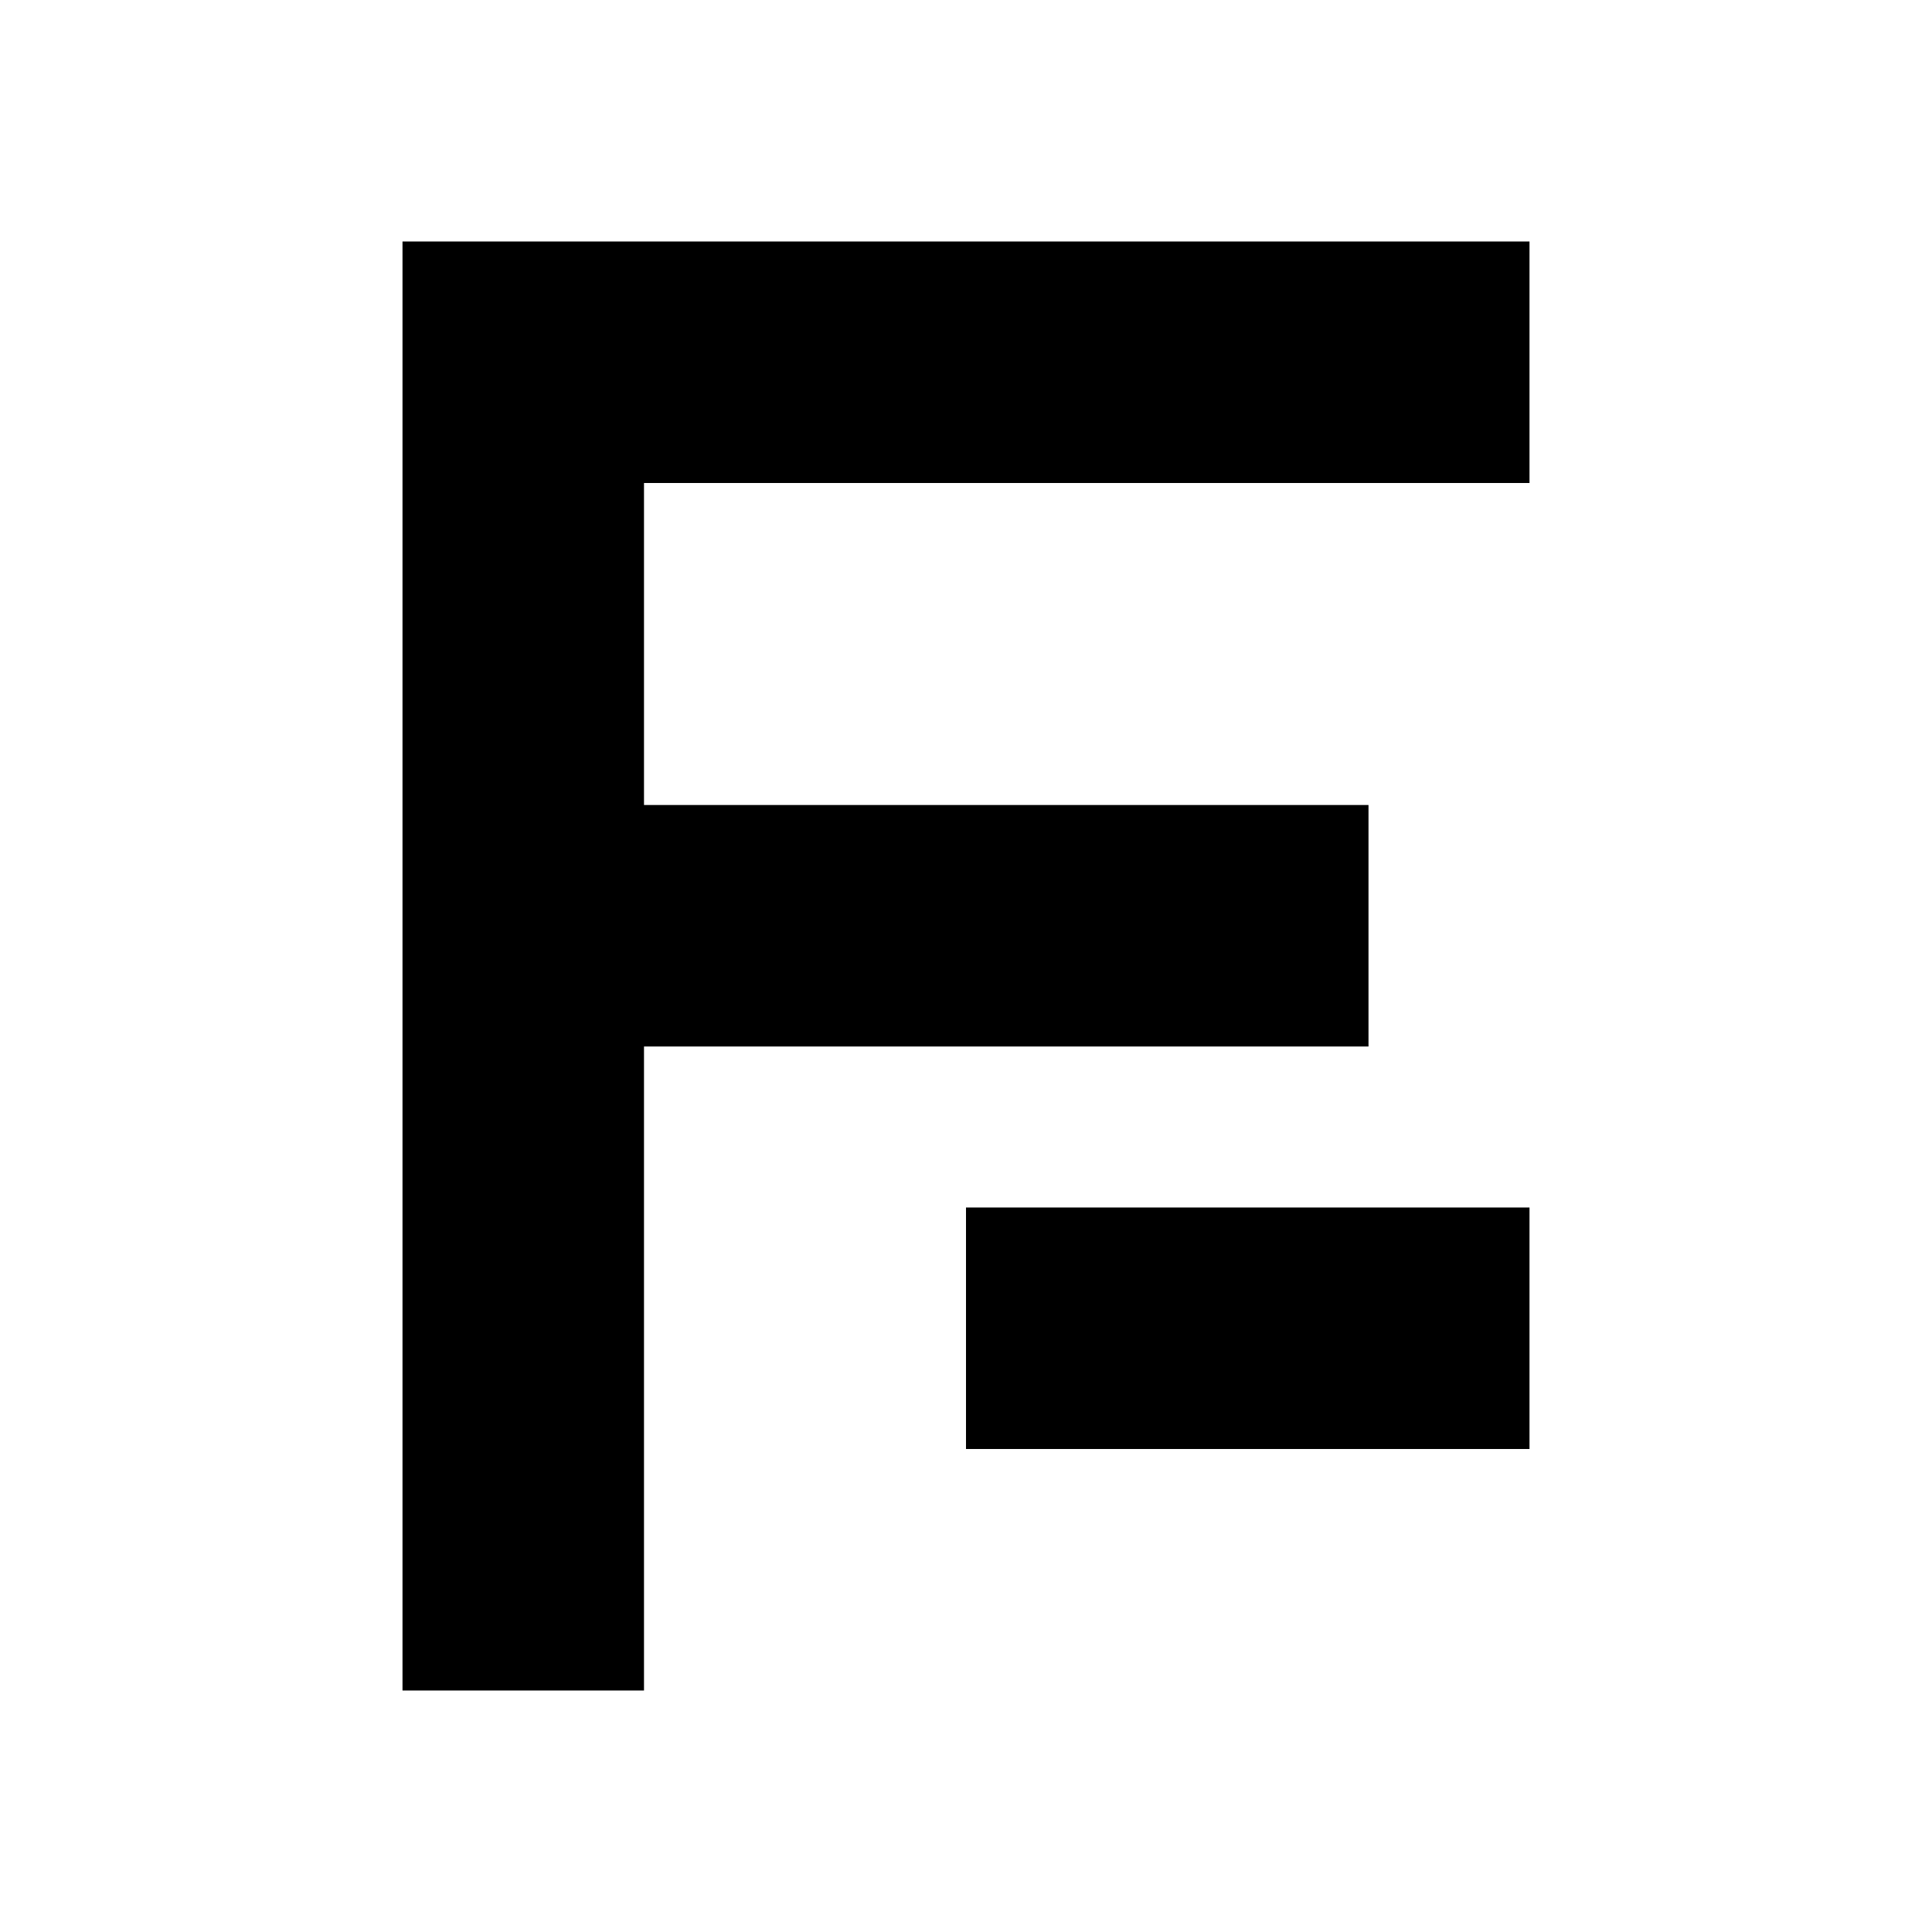
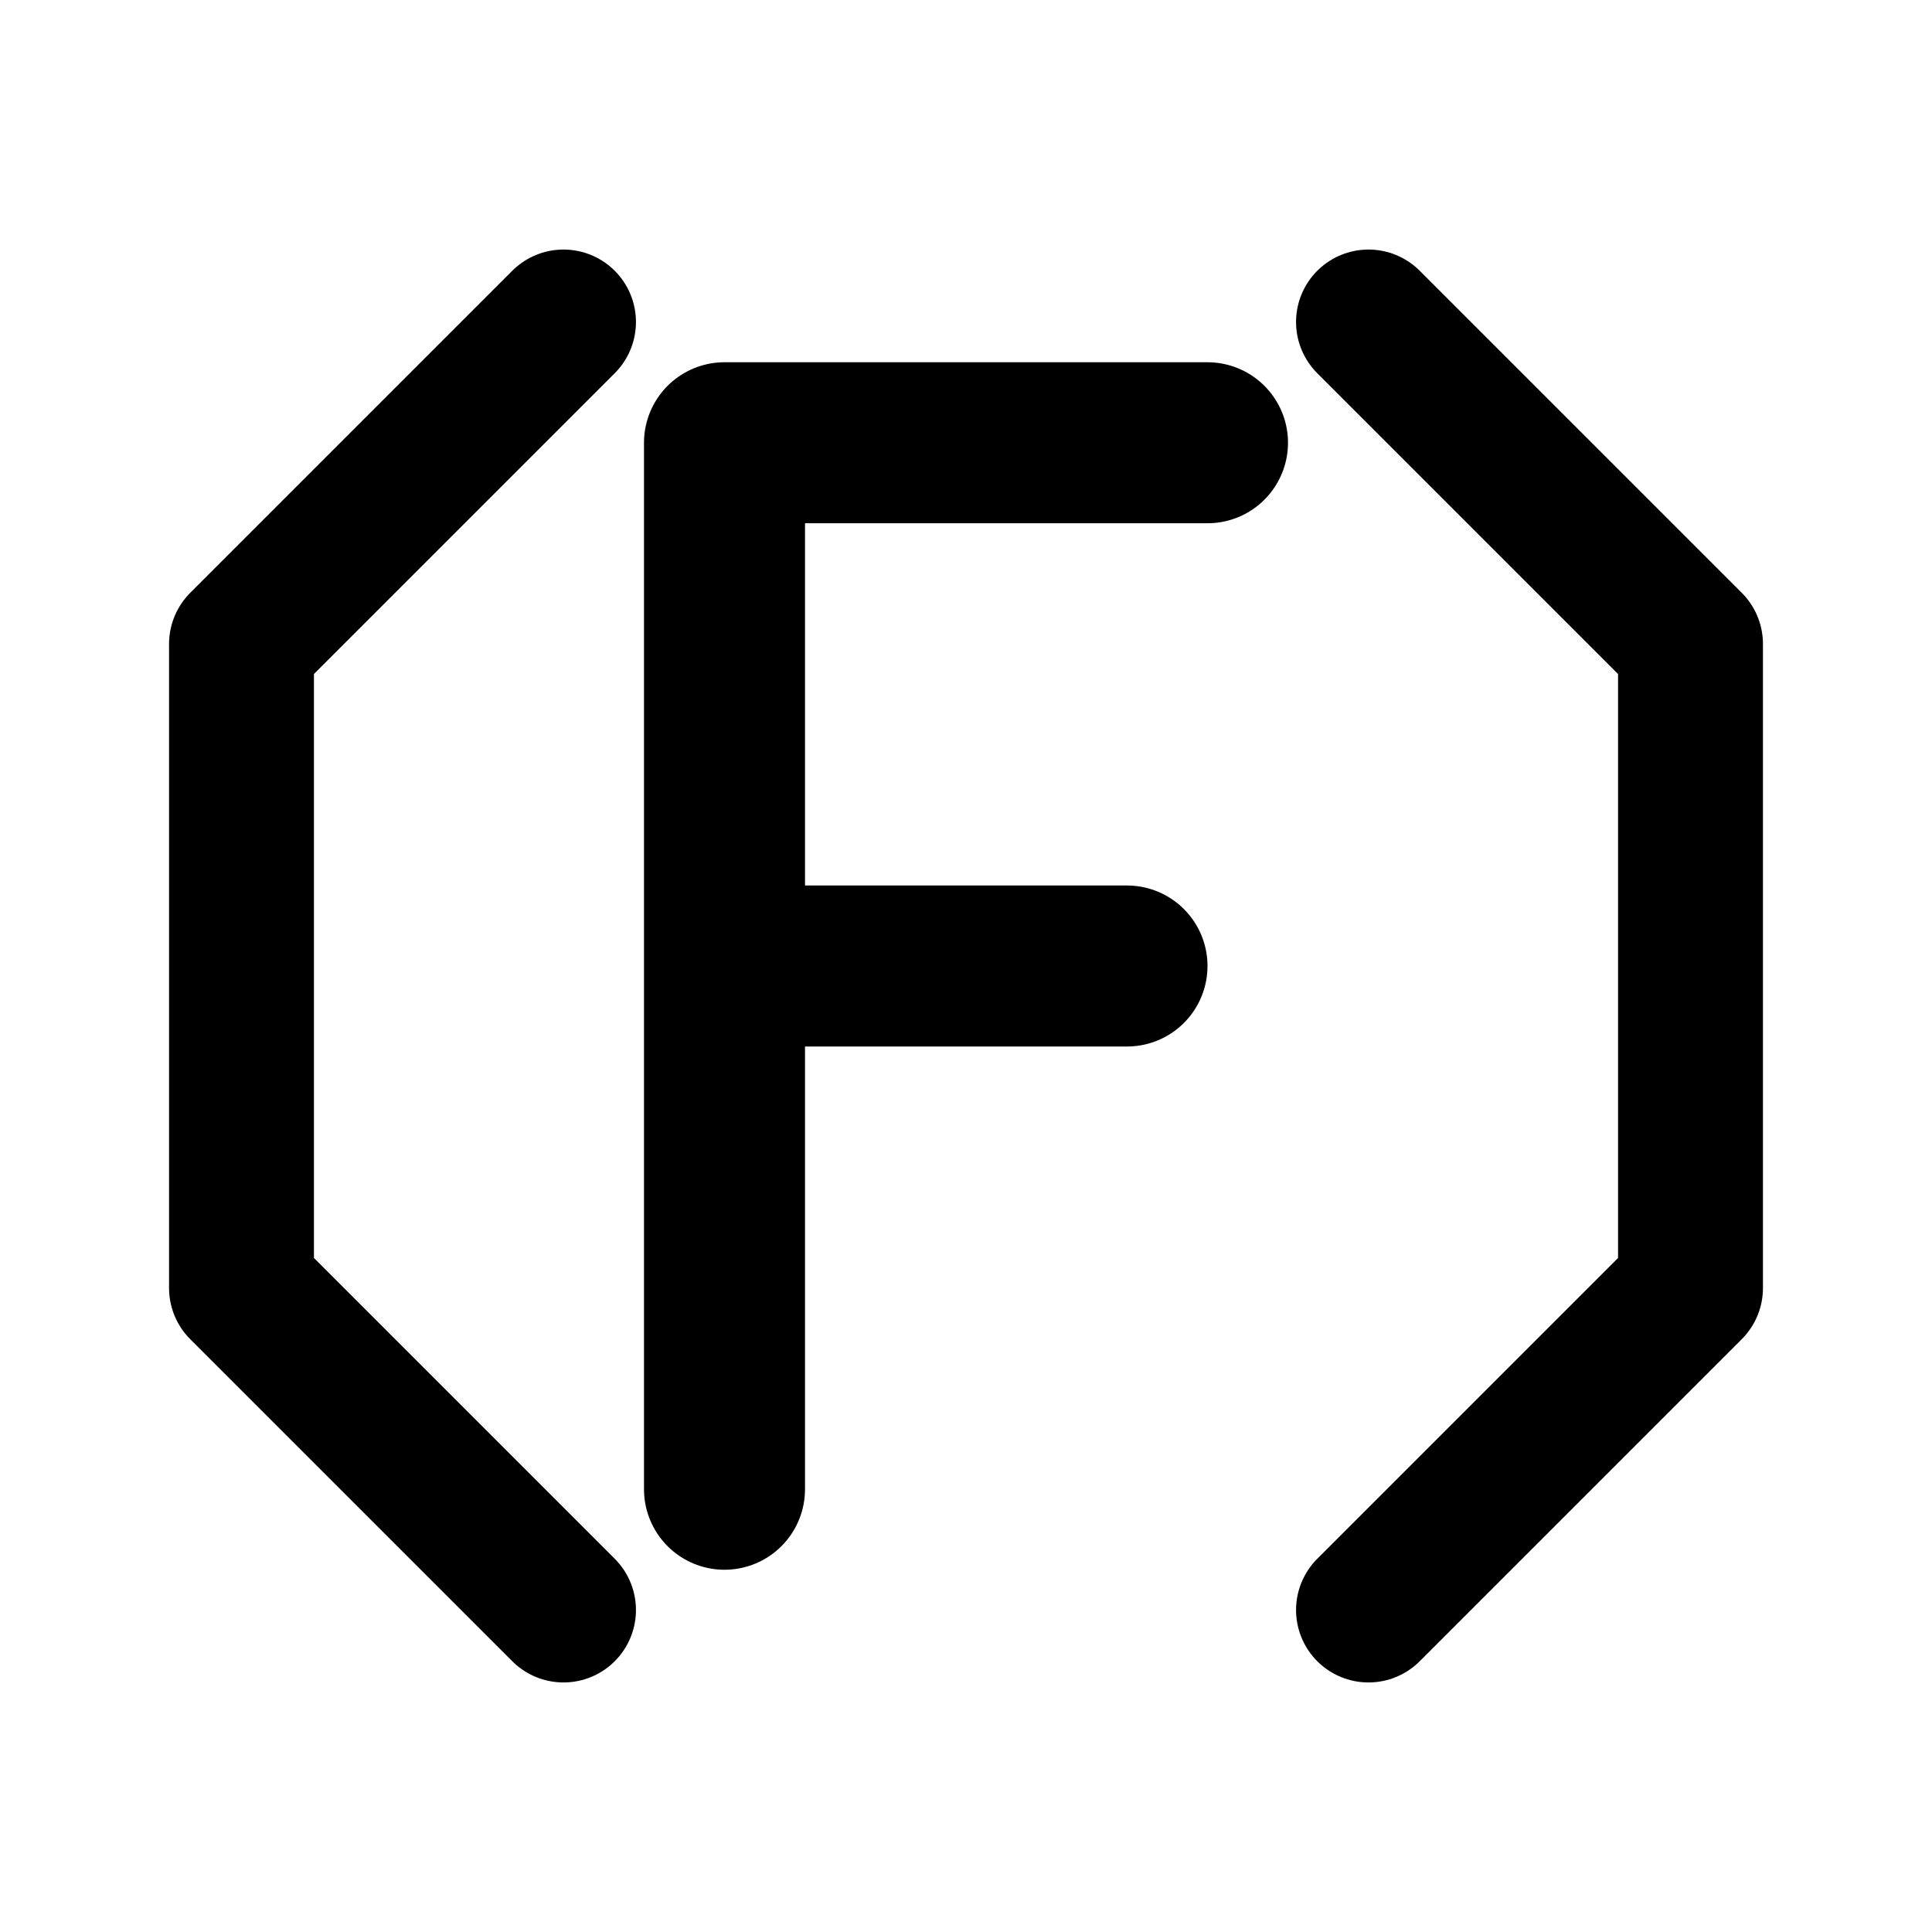
<svg xmlns="http://www.w3.org/2000/svg" width="24" height="24" viewBox="0 0 24 24" fill="none">
-   <path fill="currentColor" d="M5 3h14v3H8v4h9v3H8v8H5V3Z" />
-   <path fill="currentColor" d="M12 15h7v3h-7v-3Z" />
+   <path d="M7 4 3 8v8l4 4M17 4l4 4v8l-4 4" stroke="currentColor" stroke-width="1.8" stroke-linecap="round" stroke-linejoin="round" />
+   <path d="M9 5.5h6M9 5.5v13M9 12h5" stroke="currentColor" stroke-width="2" stroke-linecap="round" stroke-linejoin="round" />
</svg>
